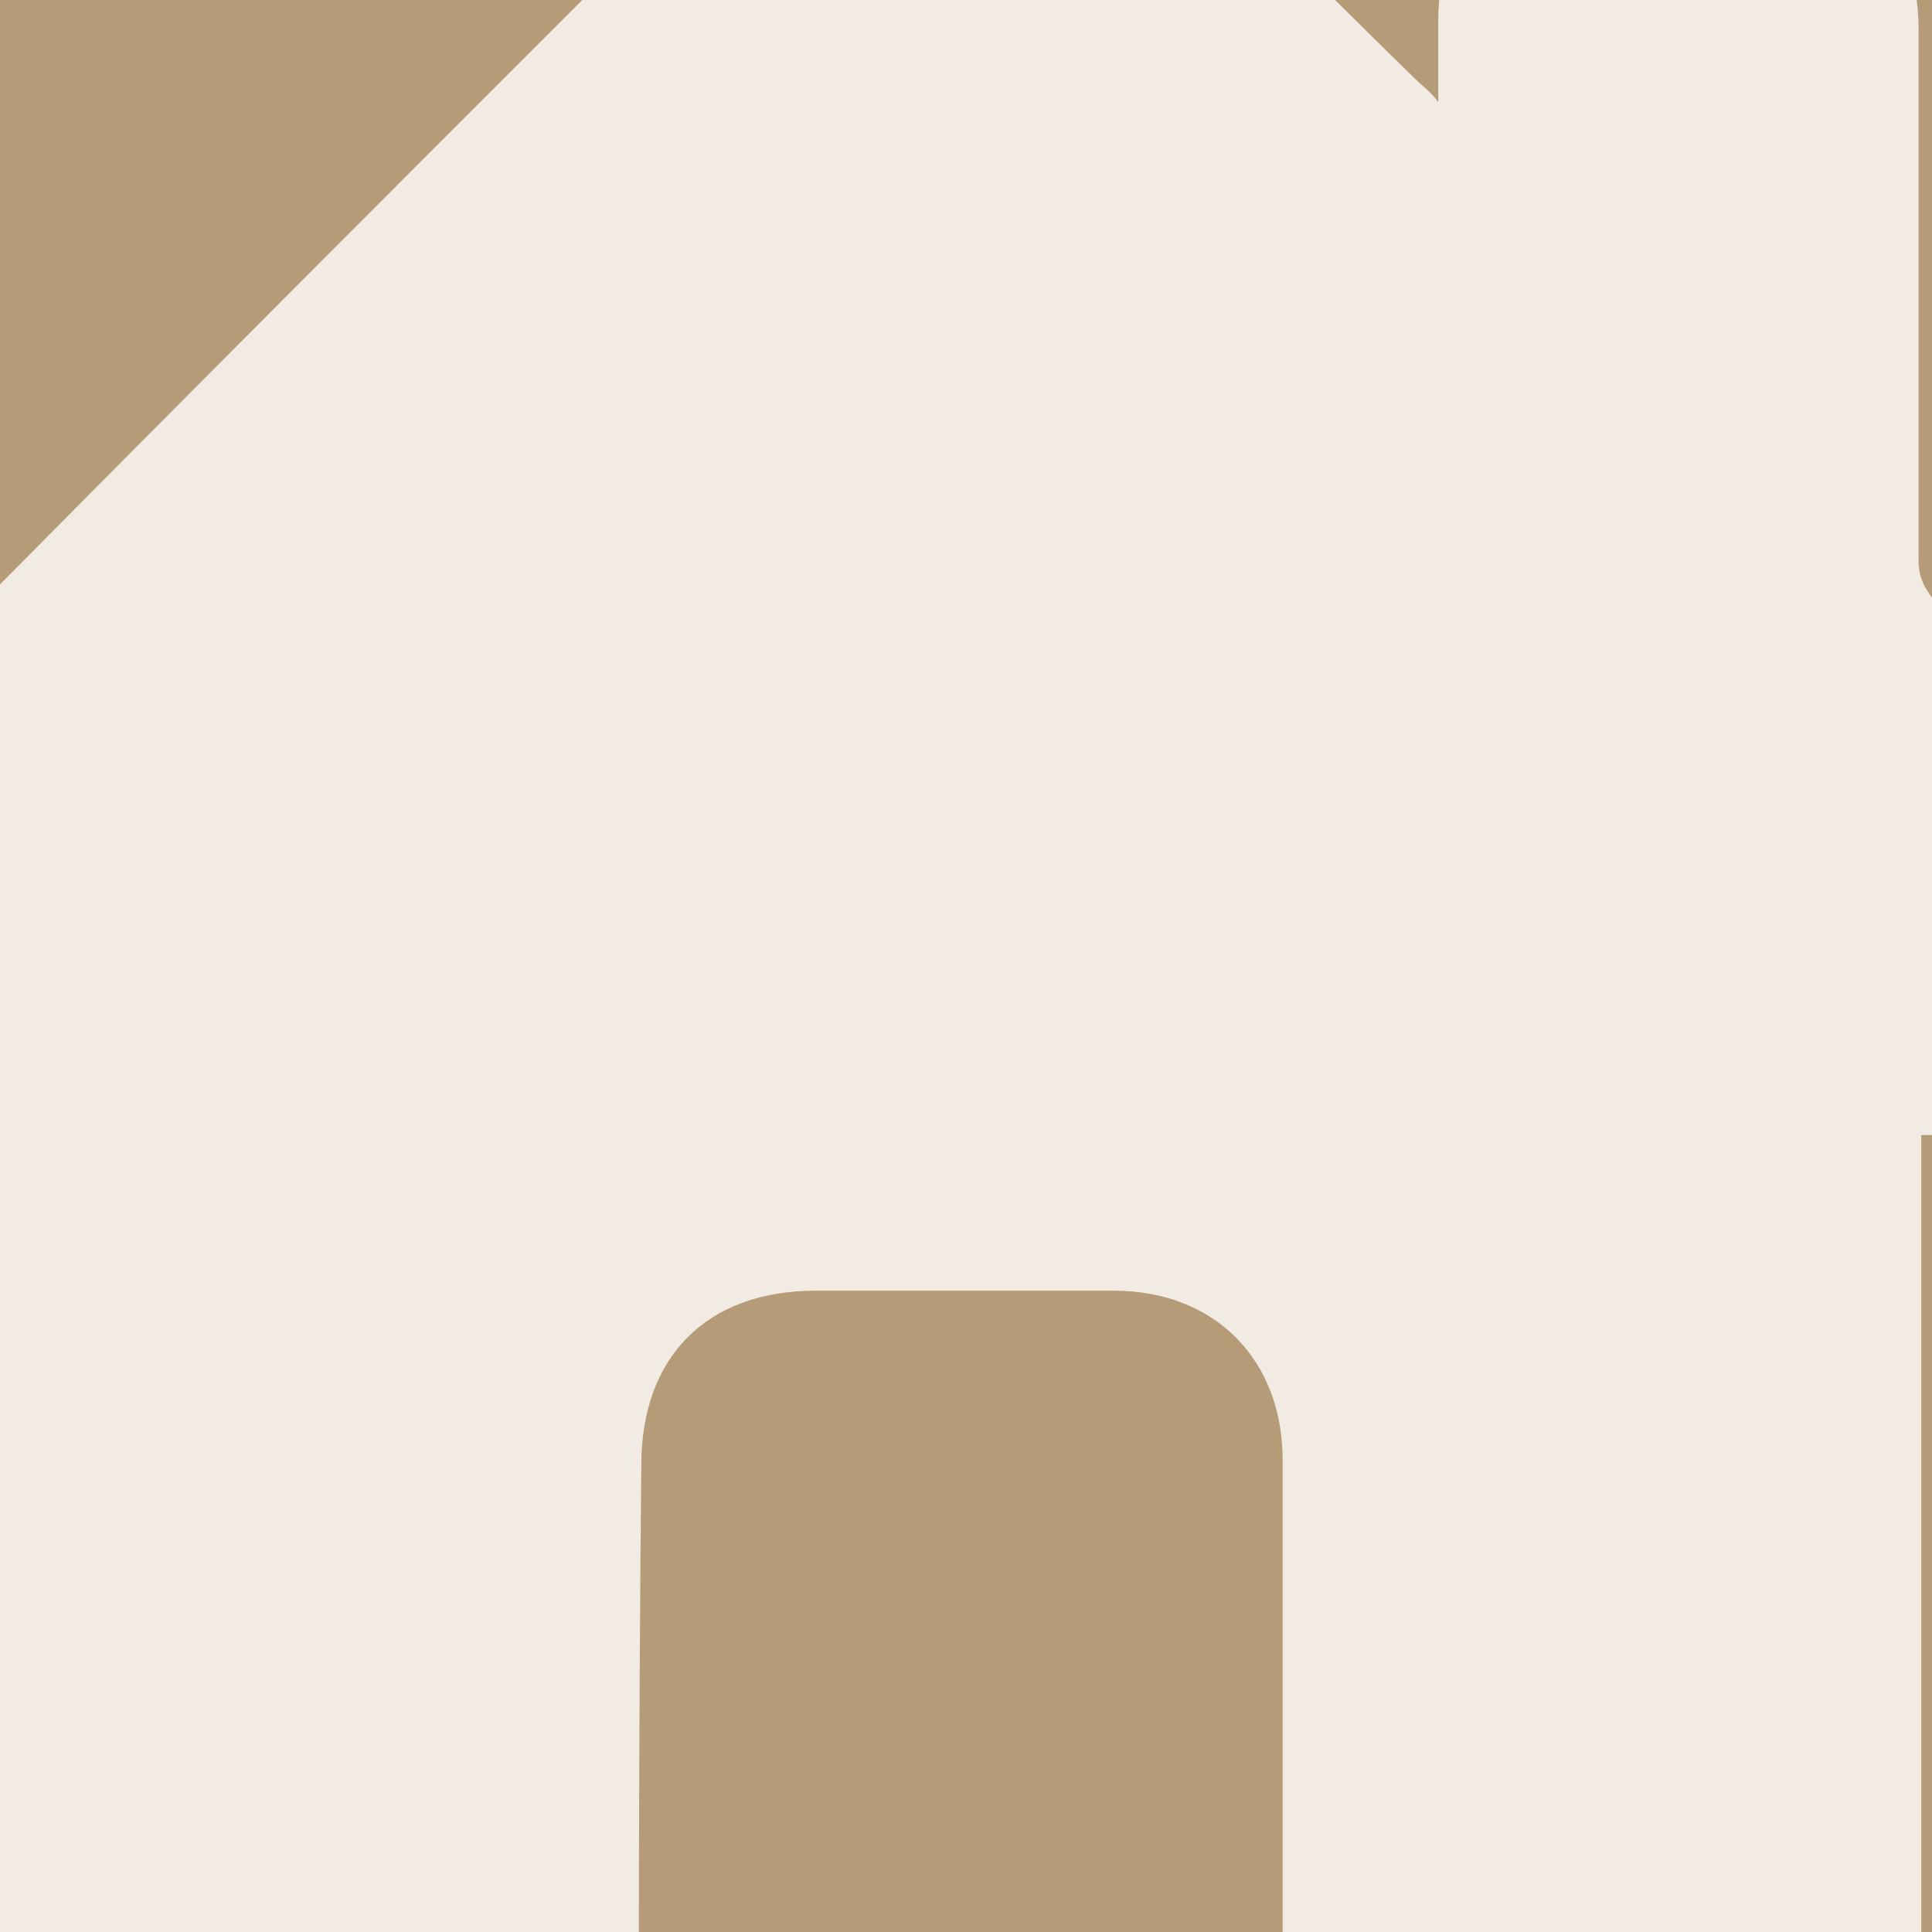
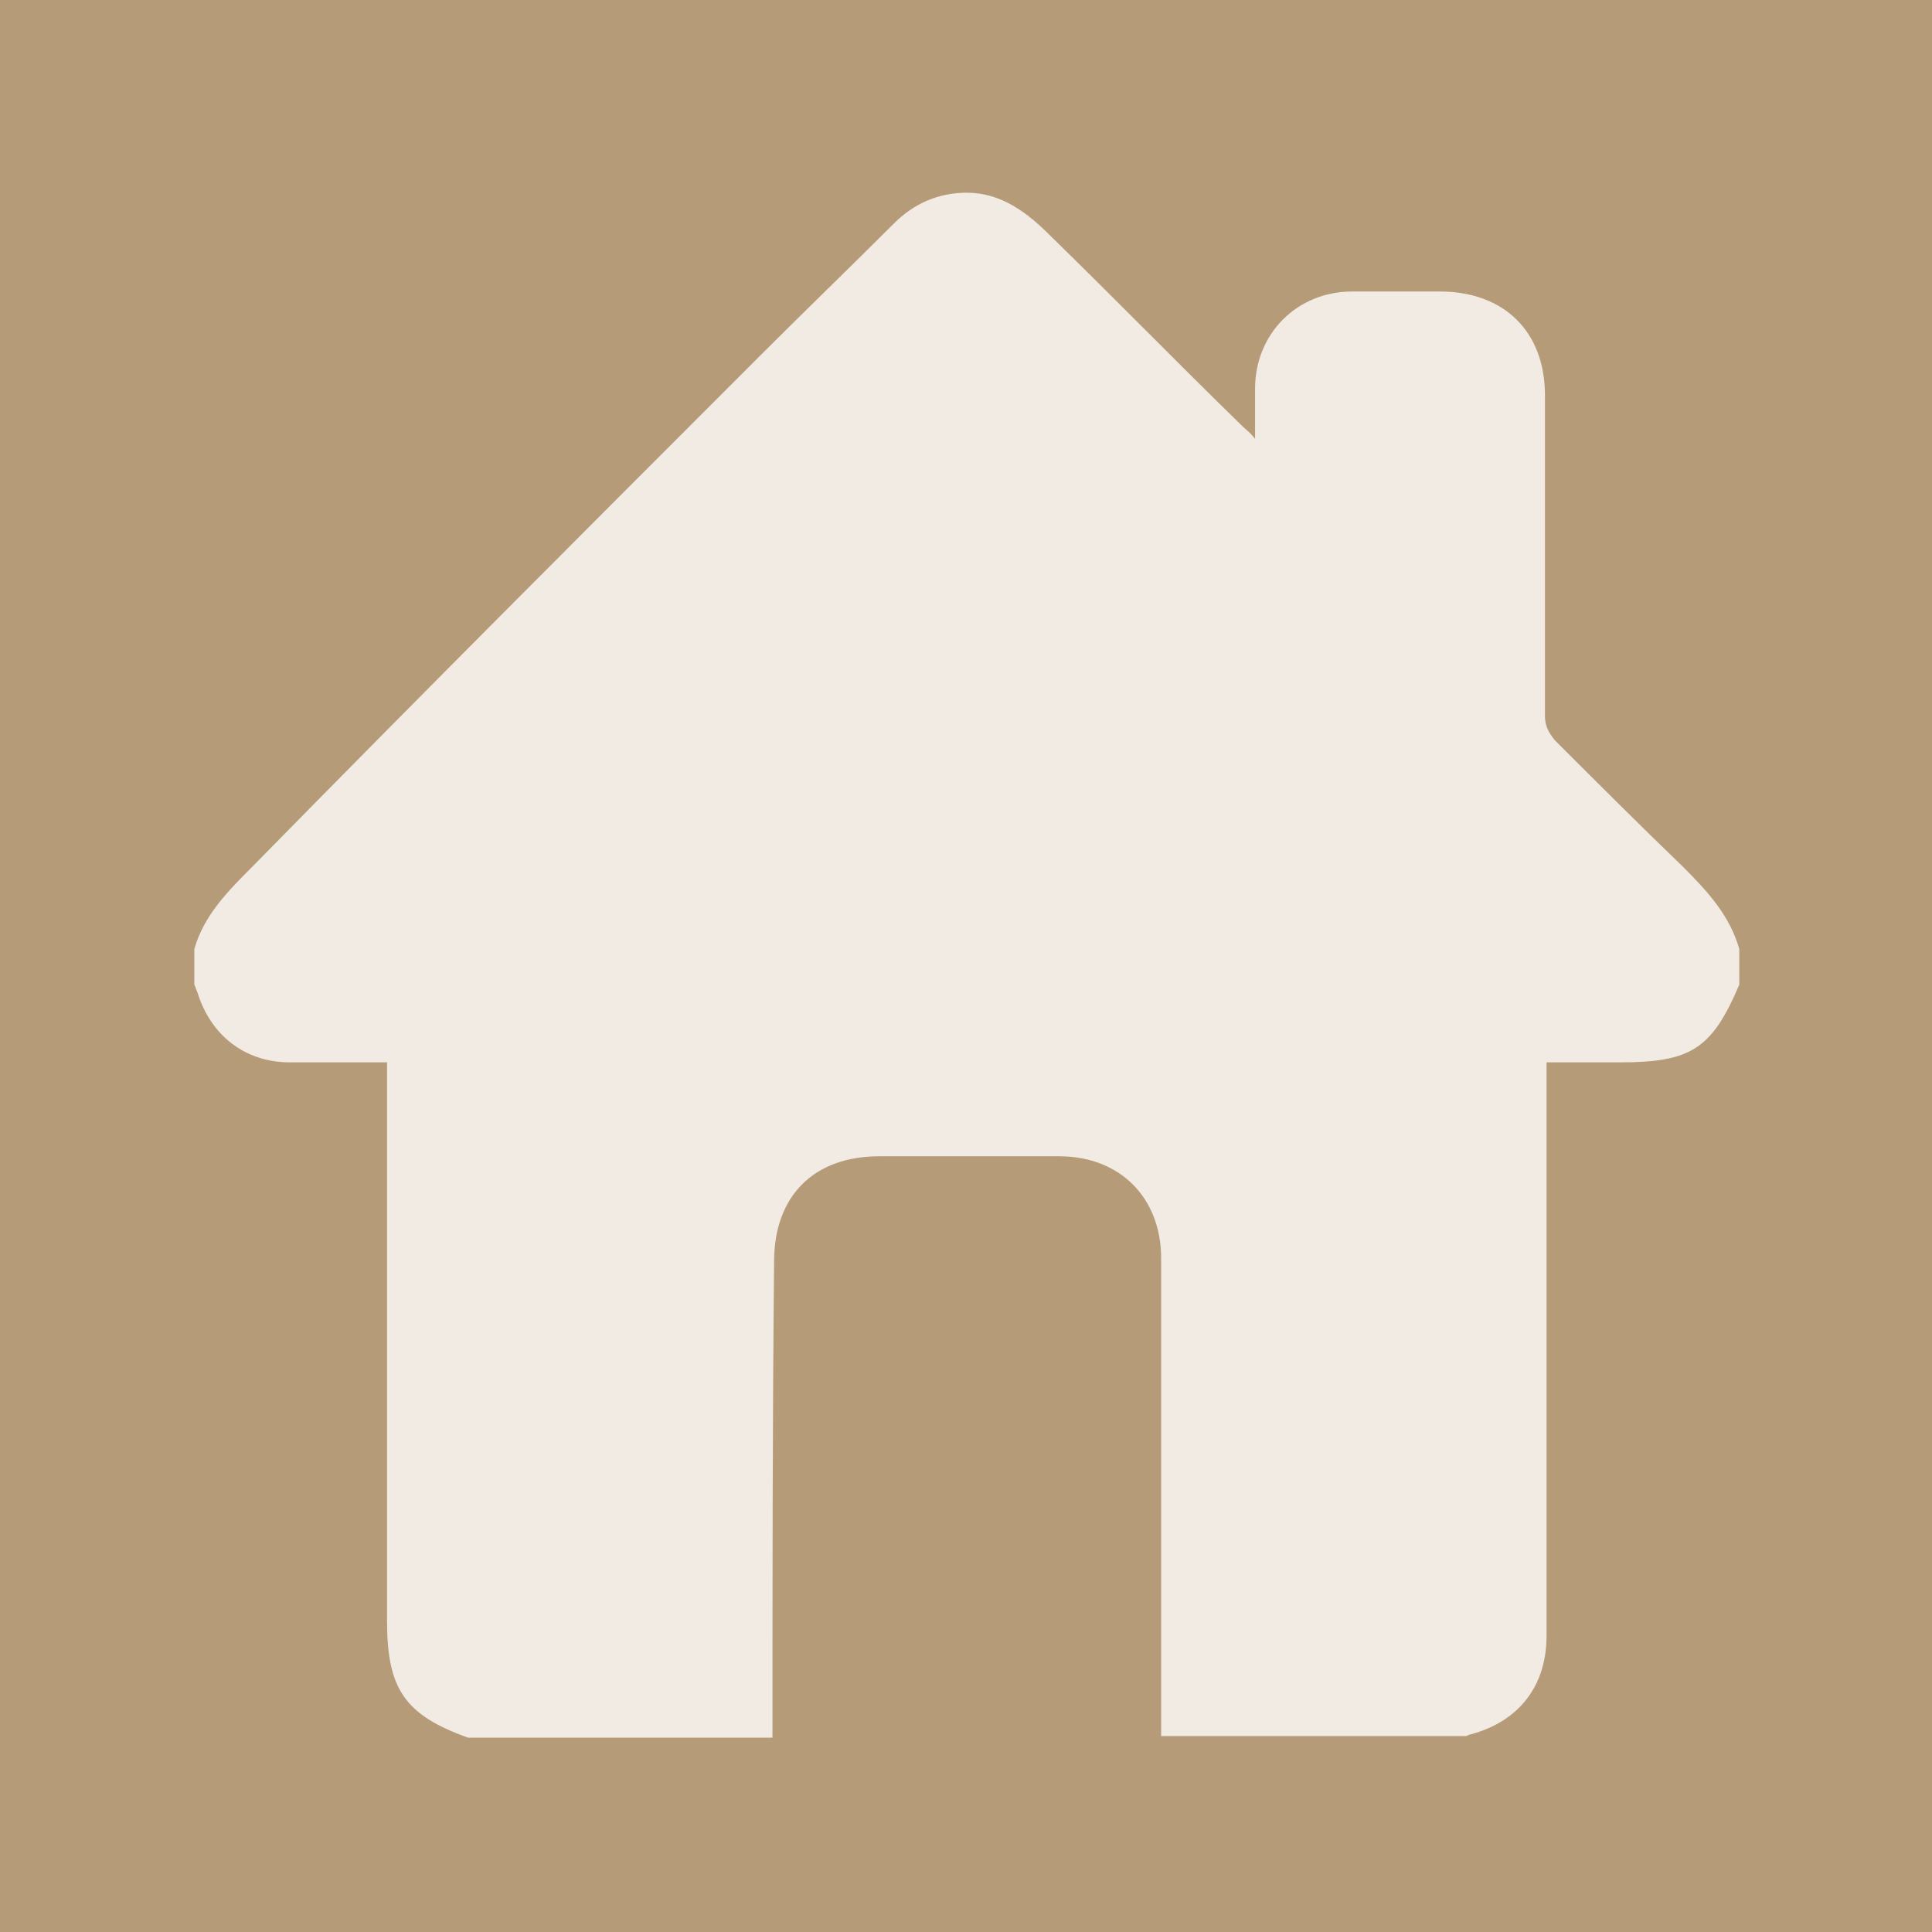
- <svg xmlns="http://www.w3.org/2000/svg" version="1.1" id="Layer_1" x="0px" y="0px" viewBox="0 0 72 72" style="enable-background:new 0 0 72 72;" xml:space="preserve">
+ <svg xmlns="http://www.w3.org/2000/svg" version="1.1" id="Layer_1" x="0px" y="0px" viewBox="0 0 119.3 119.3" style="enable-background:new 0 0 119.3 119.3;" xml:space="preserve">
  <style type="text/css">
	.st0{fill:#B69B78;}
	.st1{fill:#F1EBE3;}
</style>
-   <rect x="-23.9" y="-23.3" class="st0" width="119.3" height="119.3" />
+   <rect class="st0" width="119.3" height="119.3" />
  <g>
-     <path class="st1" d="M23.8,84c-6.3,0-12.6,0-18.8,0c-3.9-1.4-5-3-5-7.2c0-11.1,0-22.3,0-33.4c0-0.4,0-0.7,0-1.1c-2.1,0-4.1,0-6,0   c-2.8,0-4.9-1.7-5.7-4.3c-0.1-0.2-0.1-0.3-0.2-0.5c0-0.7,0-1.5,0-2.2c0.6-2.1,2.1-3.6,3.6-5.1C2.1,19.6,12.7,9,23.2-1.5   c2.7-2.7,5.4-5.3,8.1-8c1.2-1.2,2.7-1.9,4.5-1.9c2.1,0,3.7,1.2,5.1,2.6c4,3.9,7.9,7.9,11.9,11.8c0.2,0.2,0.5,0.4,0.8,0.8   c0-1.2,0-2.2,0-3.1c0-3.4,2.6-6,6-6c1.8,0,3.6,0,5.4,0c4,0,6.5,2.5,6.5,6.4c0,6.6,0,13.2,0,19.8c0,0.6,0.2,1,0.6,1.5   c2.6,2.6,5.2,5.2,7.9,7.8c1.5,1.5,2.9,3,3.5,5.1c0,0.7,0,1.5,0,2.2c-1.7,4-3,4.8-7.4,4.8c-1.5,0-3,0-4.5,0c0,0.5,0,0.8,0,1.2   c0,11.4,0,22.8,0,34.2c0,3.1-1.7,5.3-4.7,6.1c-0.1,0-0.2,0.1-0.3,0.1c-6.3,0-12.6,0-18.8,0c0-9.8,0-19.7,0-29.5   c0-3.7-2.5-6.3-6.3-6.3c-3.7,0-7.4,0-11.1,0c-4.1,0-6.5,2.5-6.5,6.5C23.8,64.5,23.8,74.3,23.8,84z" />
+     <path class="st1" d="M47.7,107.3c-6.3,0-12.6,0-18.8,0c-3.9-1.4-5-3-5-7.2c0-11.1,0-22.3,0-33.4c0-0.4,0-0.7,0-1.1   c-2.1,0-4.1,0-6,0c-2.8,0-4.9-1.7-5.7-4.3c-0.1-0.2-0.1-0.3-0.2-0.5c0-0.7,0-1.5,0-2.2c0.6-2.1,2.1-3.6,3.6-5.1   c10.4-10.6,21-21.2,31.5-31.7c2.7-2.7,5.4-5.3,8.1-8c1.2-1.2,2.7-1.9,4.5-1.9c2.1,0,3.7,1.2,5.1,2.6c4,3.9,7.9,7.9,11.9,11.8   c0.2,0.2,0.5,0.4,0.8,0.8c0-1.2,0-2.2,0-3.1c0-3.4,2.6-6,6-6c1.8,0,3.6,0,5.4,0c4,0,6.5,2.5,6.5,6.4c0,6.6,0,13.2,0,19.8   c0,0.6,0.2,1,0.6,1.5c2.6,2.6,5.2,5.2,7.9,7.8c1.5,1.5,2.9,3,3.5,5.1c0,0.7,0,1.5,0,2.2c-1.7,4-3,4.8-7.4,4.8c-1.5,0-3,0-4.5,0   c0,0.5,0,0.8,0,1.2c0,11.4,0,22.8,0,34.2c0,3.1-1.7,5.3-4.7,6.1c-0.1,0-0.2,0.1-0.3,0.1c-6.3,0-12.6,0-18.8,0c0-9.8,0-19.7,0-29.5   c0-3.7-2.5-6.3-6.3-6.3c-3.7,0-7.4,0-11.1,0c-4.1,0-6.5,2.5-6.5,6.5C47.7,87.8,47.7,97.6,47.7,107.3z" />
  </g>
</svg>
